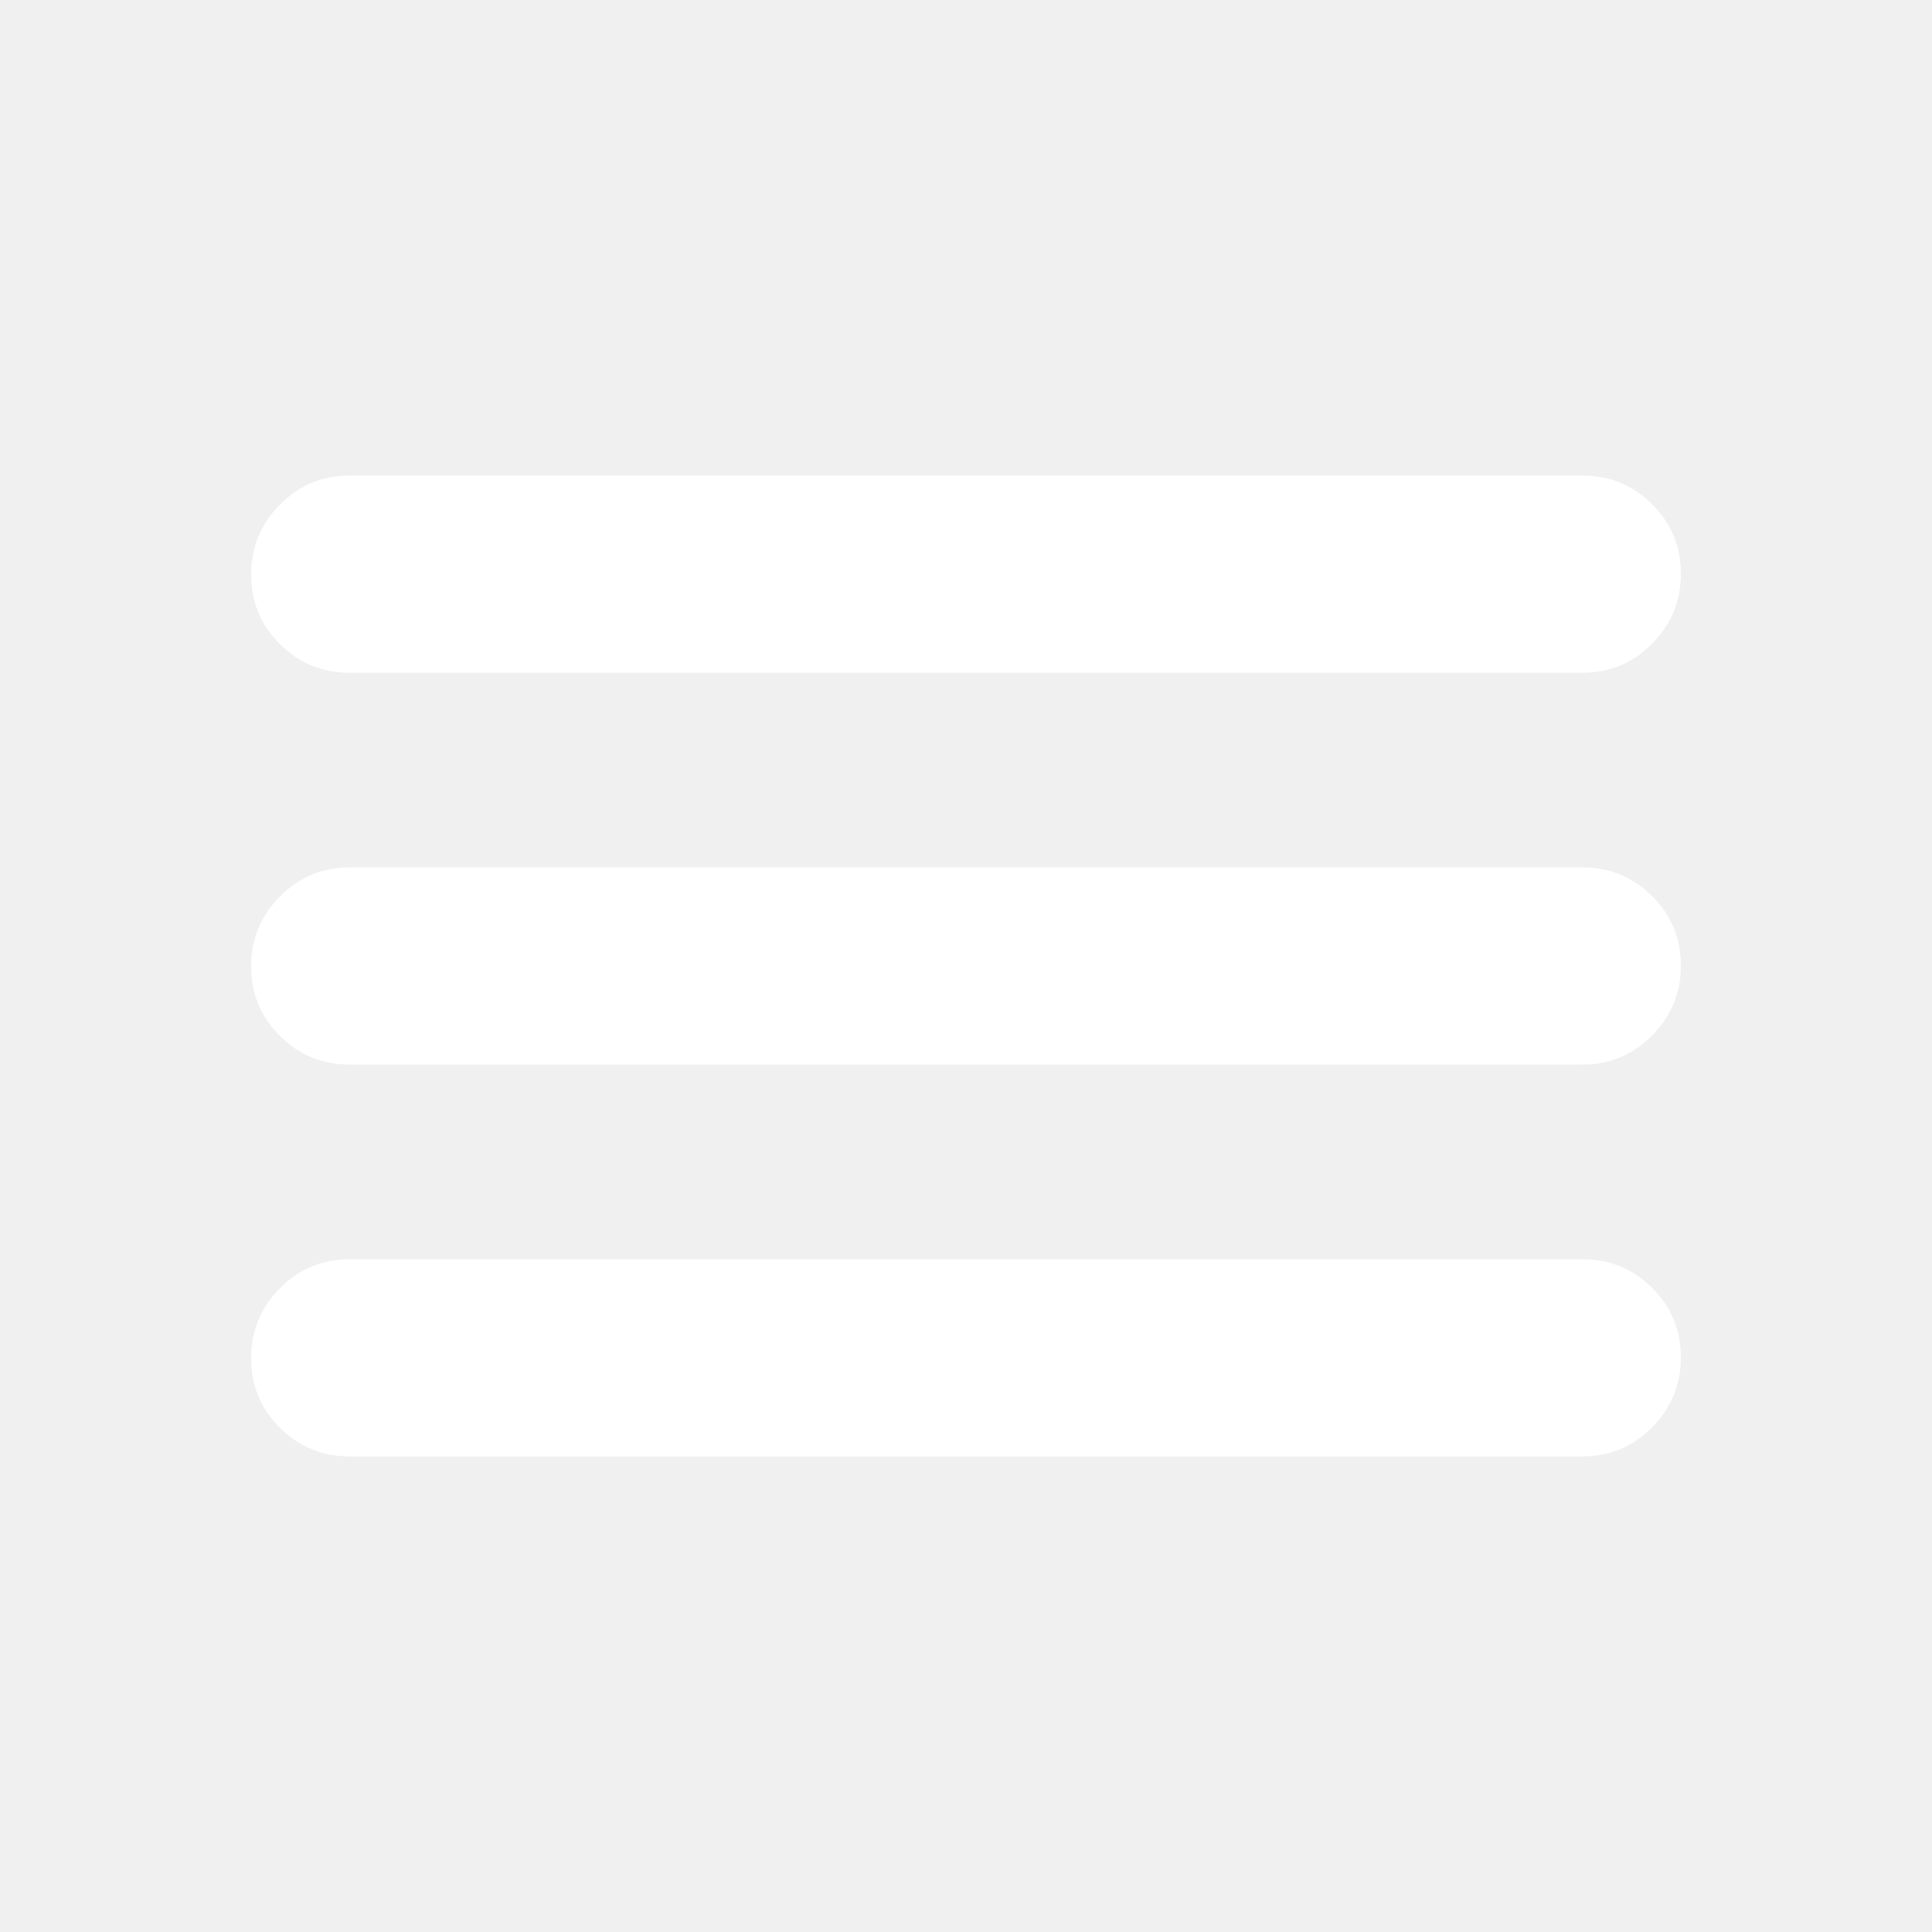
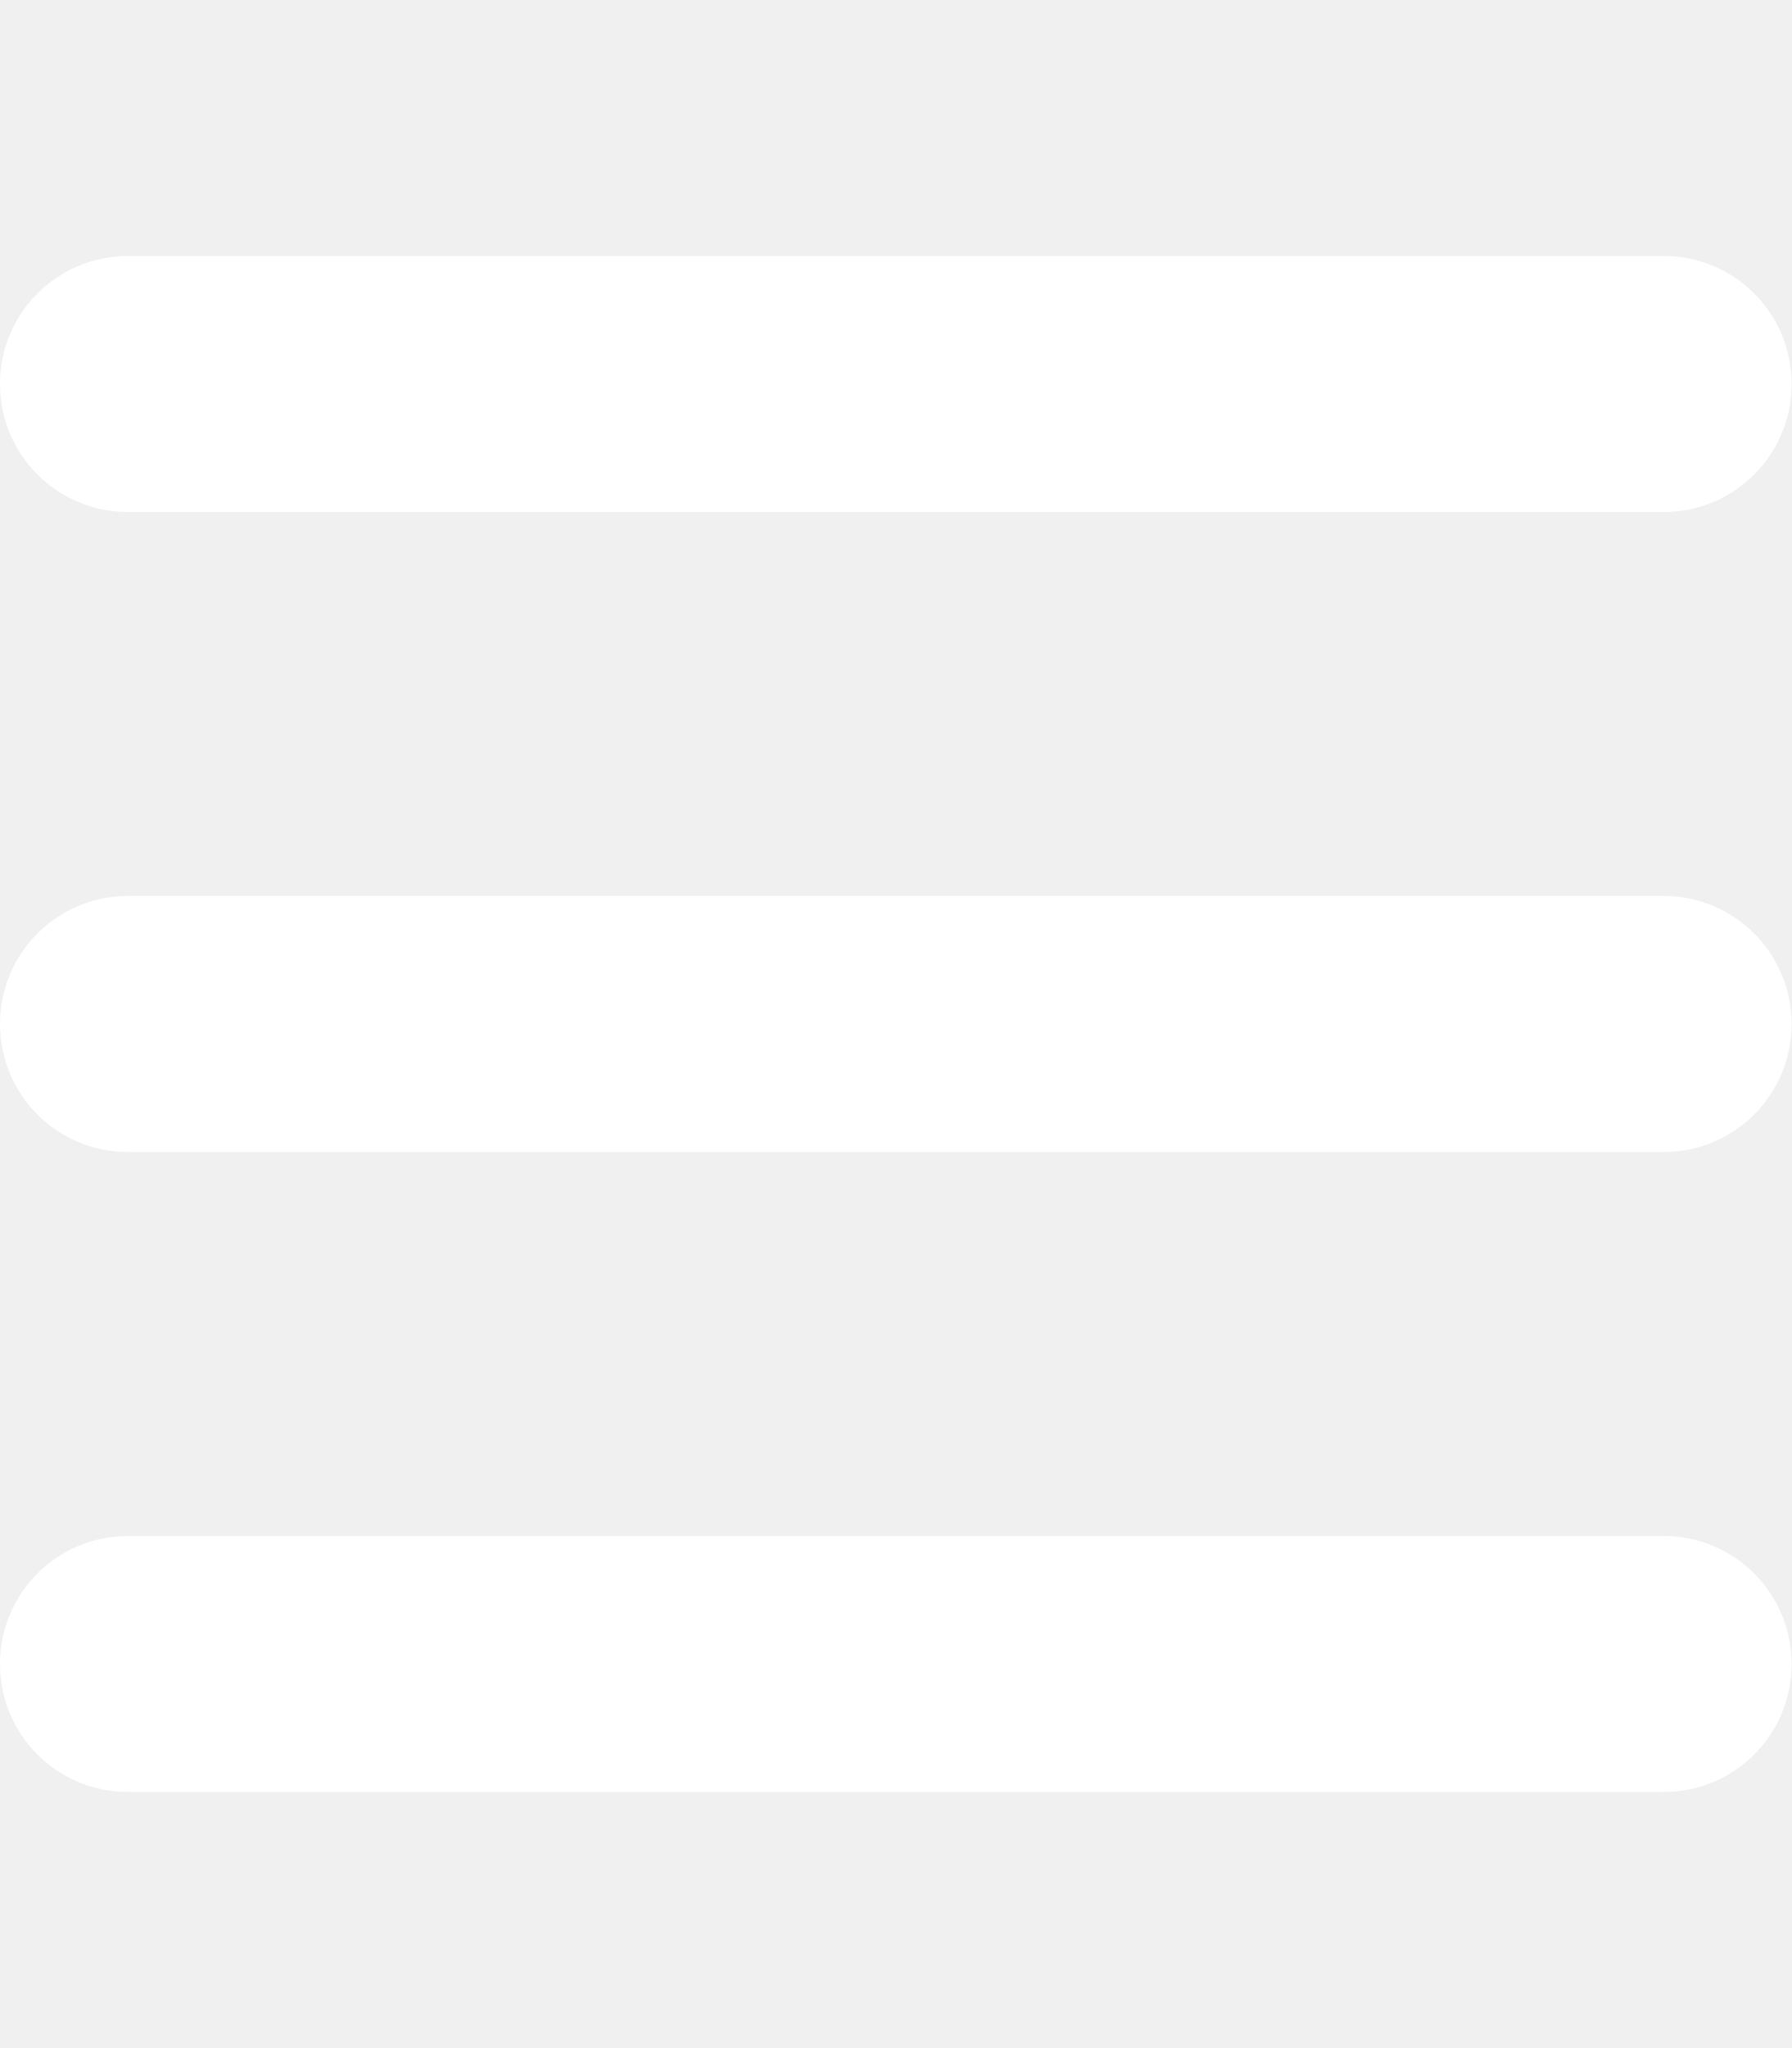
- <svg xmlns="http://www.w3.org/2000/svg" height="20" viewBox="0 -960 960 960" width="20" fill="#ffffff">
-   <path d="M173.782-236.303q-20.387 0-34.694-14.246-14.306-14.246-14.306-34.544 0-20.298 14.306-34.755 14.307-14.456 34.694-14.456h612.436q20.387 0 34.694 14.246 14.306 14.246 14.306 34.544 0 20.298-14.306 34.754-14.307 14.457-34.694 14.457H173.782Zm0-194.696q-20.387 0-34.694-14.247-14.306-14.246-14.306-34.543 0-20.298 14.306-34.755 14.307-14.457 34.694-14.457h612.436q20.387 0 34.694 14.247 14.306 14.246 14.306 34.543 0 20.298-14.306 34.755-14.307 14.457-34.694 14.457H173.782Zm0-194.697q-20.387 0-34.694-14.246-14.306-14.246-14.306-34.544 0-20.298 14.306-34.754 14.307-14.457 34.694-14.457h612.436q20.387 0 34.694 14.246 14.306 14.246 14.306 34.544 0 20.298-14.306 34.755-14.307 14.456-34.694 14.456H173.782Z" />
+ <svg xmlns="http://www.w3.org/2000/svg" height="16" width="14" viewBox="0 0 448 512" fill="#ffffff">
+   <path d="M0 96C0 78.3 14.3 64 32 64H416c17.7 0 32 14.3 32 32s-14.3 32-32 32H32C14.3 128 0 113.7 0 96zM0 256c0-17.7 14.3-32 32-32H416c17.7 0 32 14.3 32 32s-14.3 32-32 32H32c-17.7 0-32-14.3-32-32zM448 416c0 17.7-14.3 32-32 32H32c-17.7 0-32-14.3-32-32s14.3-32 32-32H416c17.7 0 32 14.3 32 32z" />
</svg>
